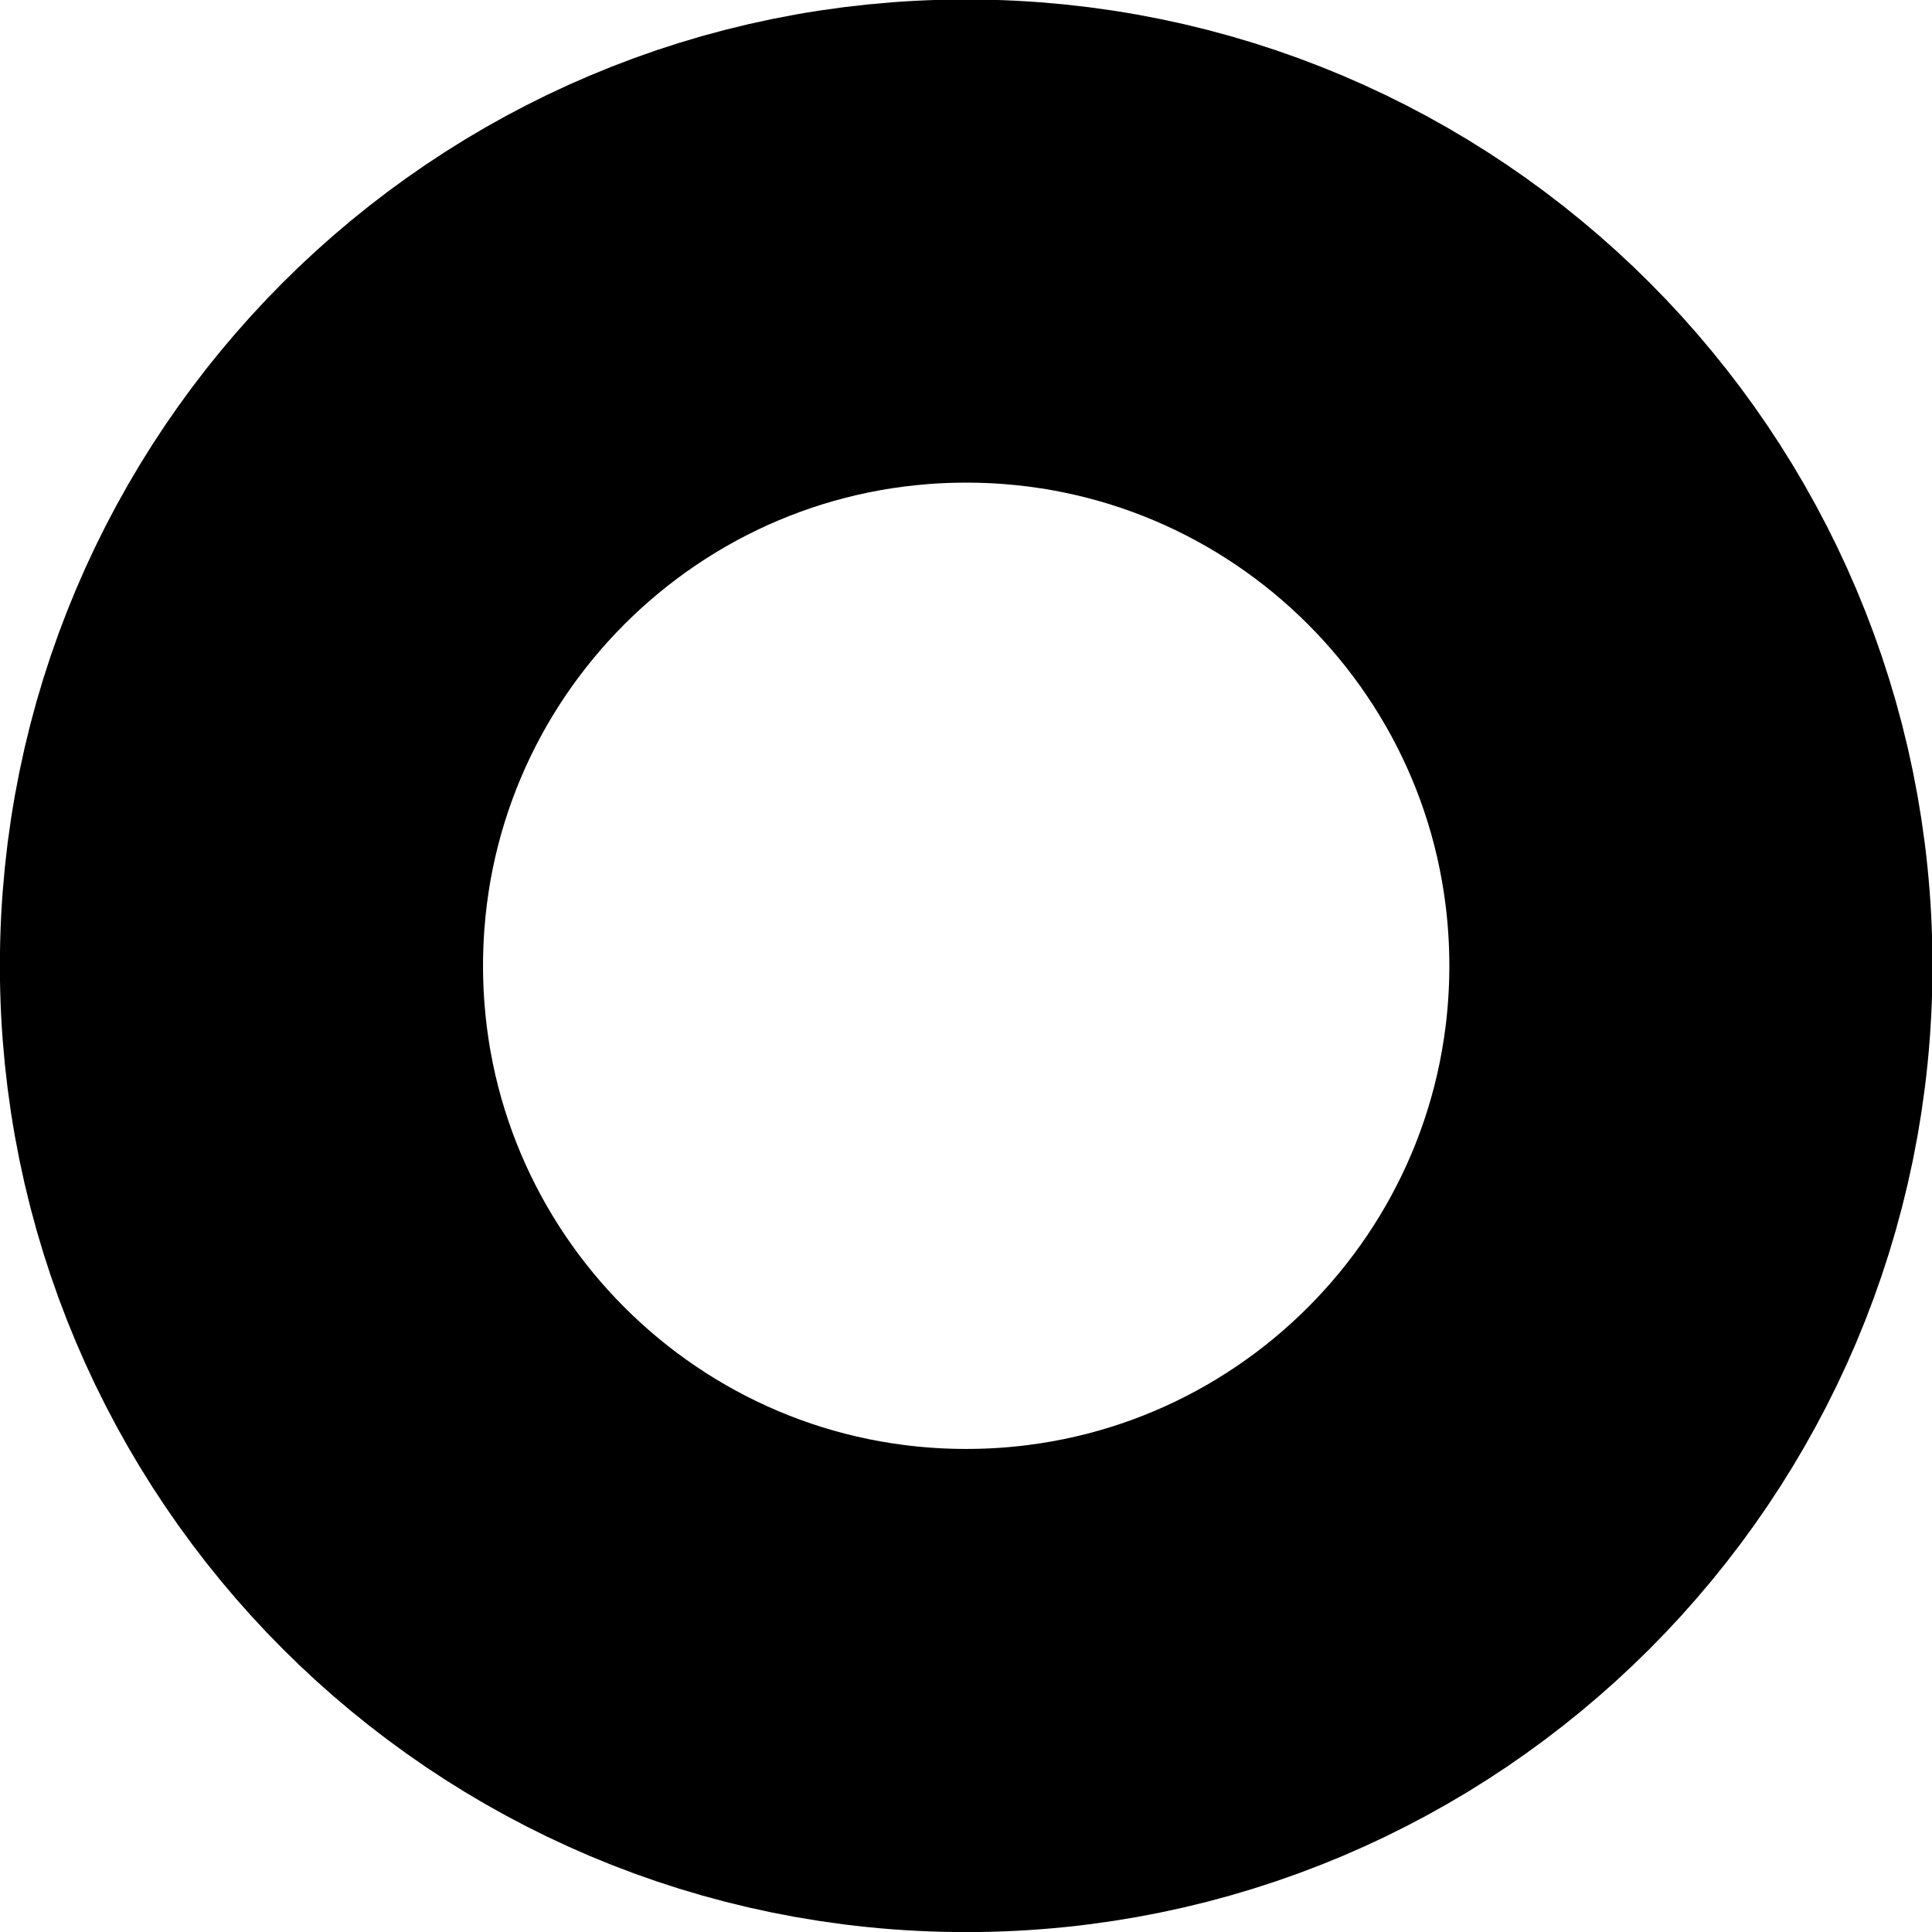
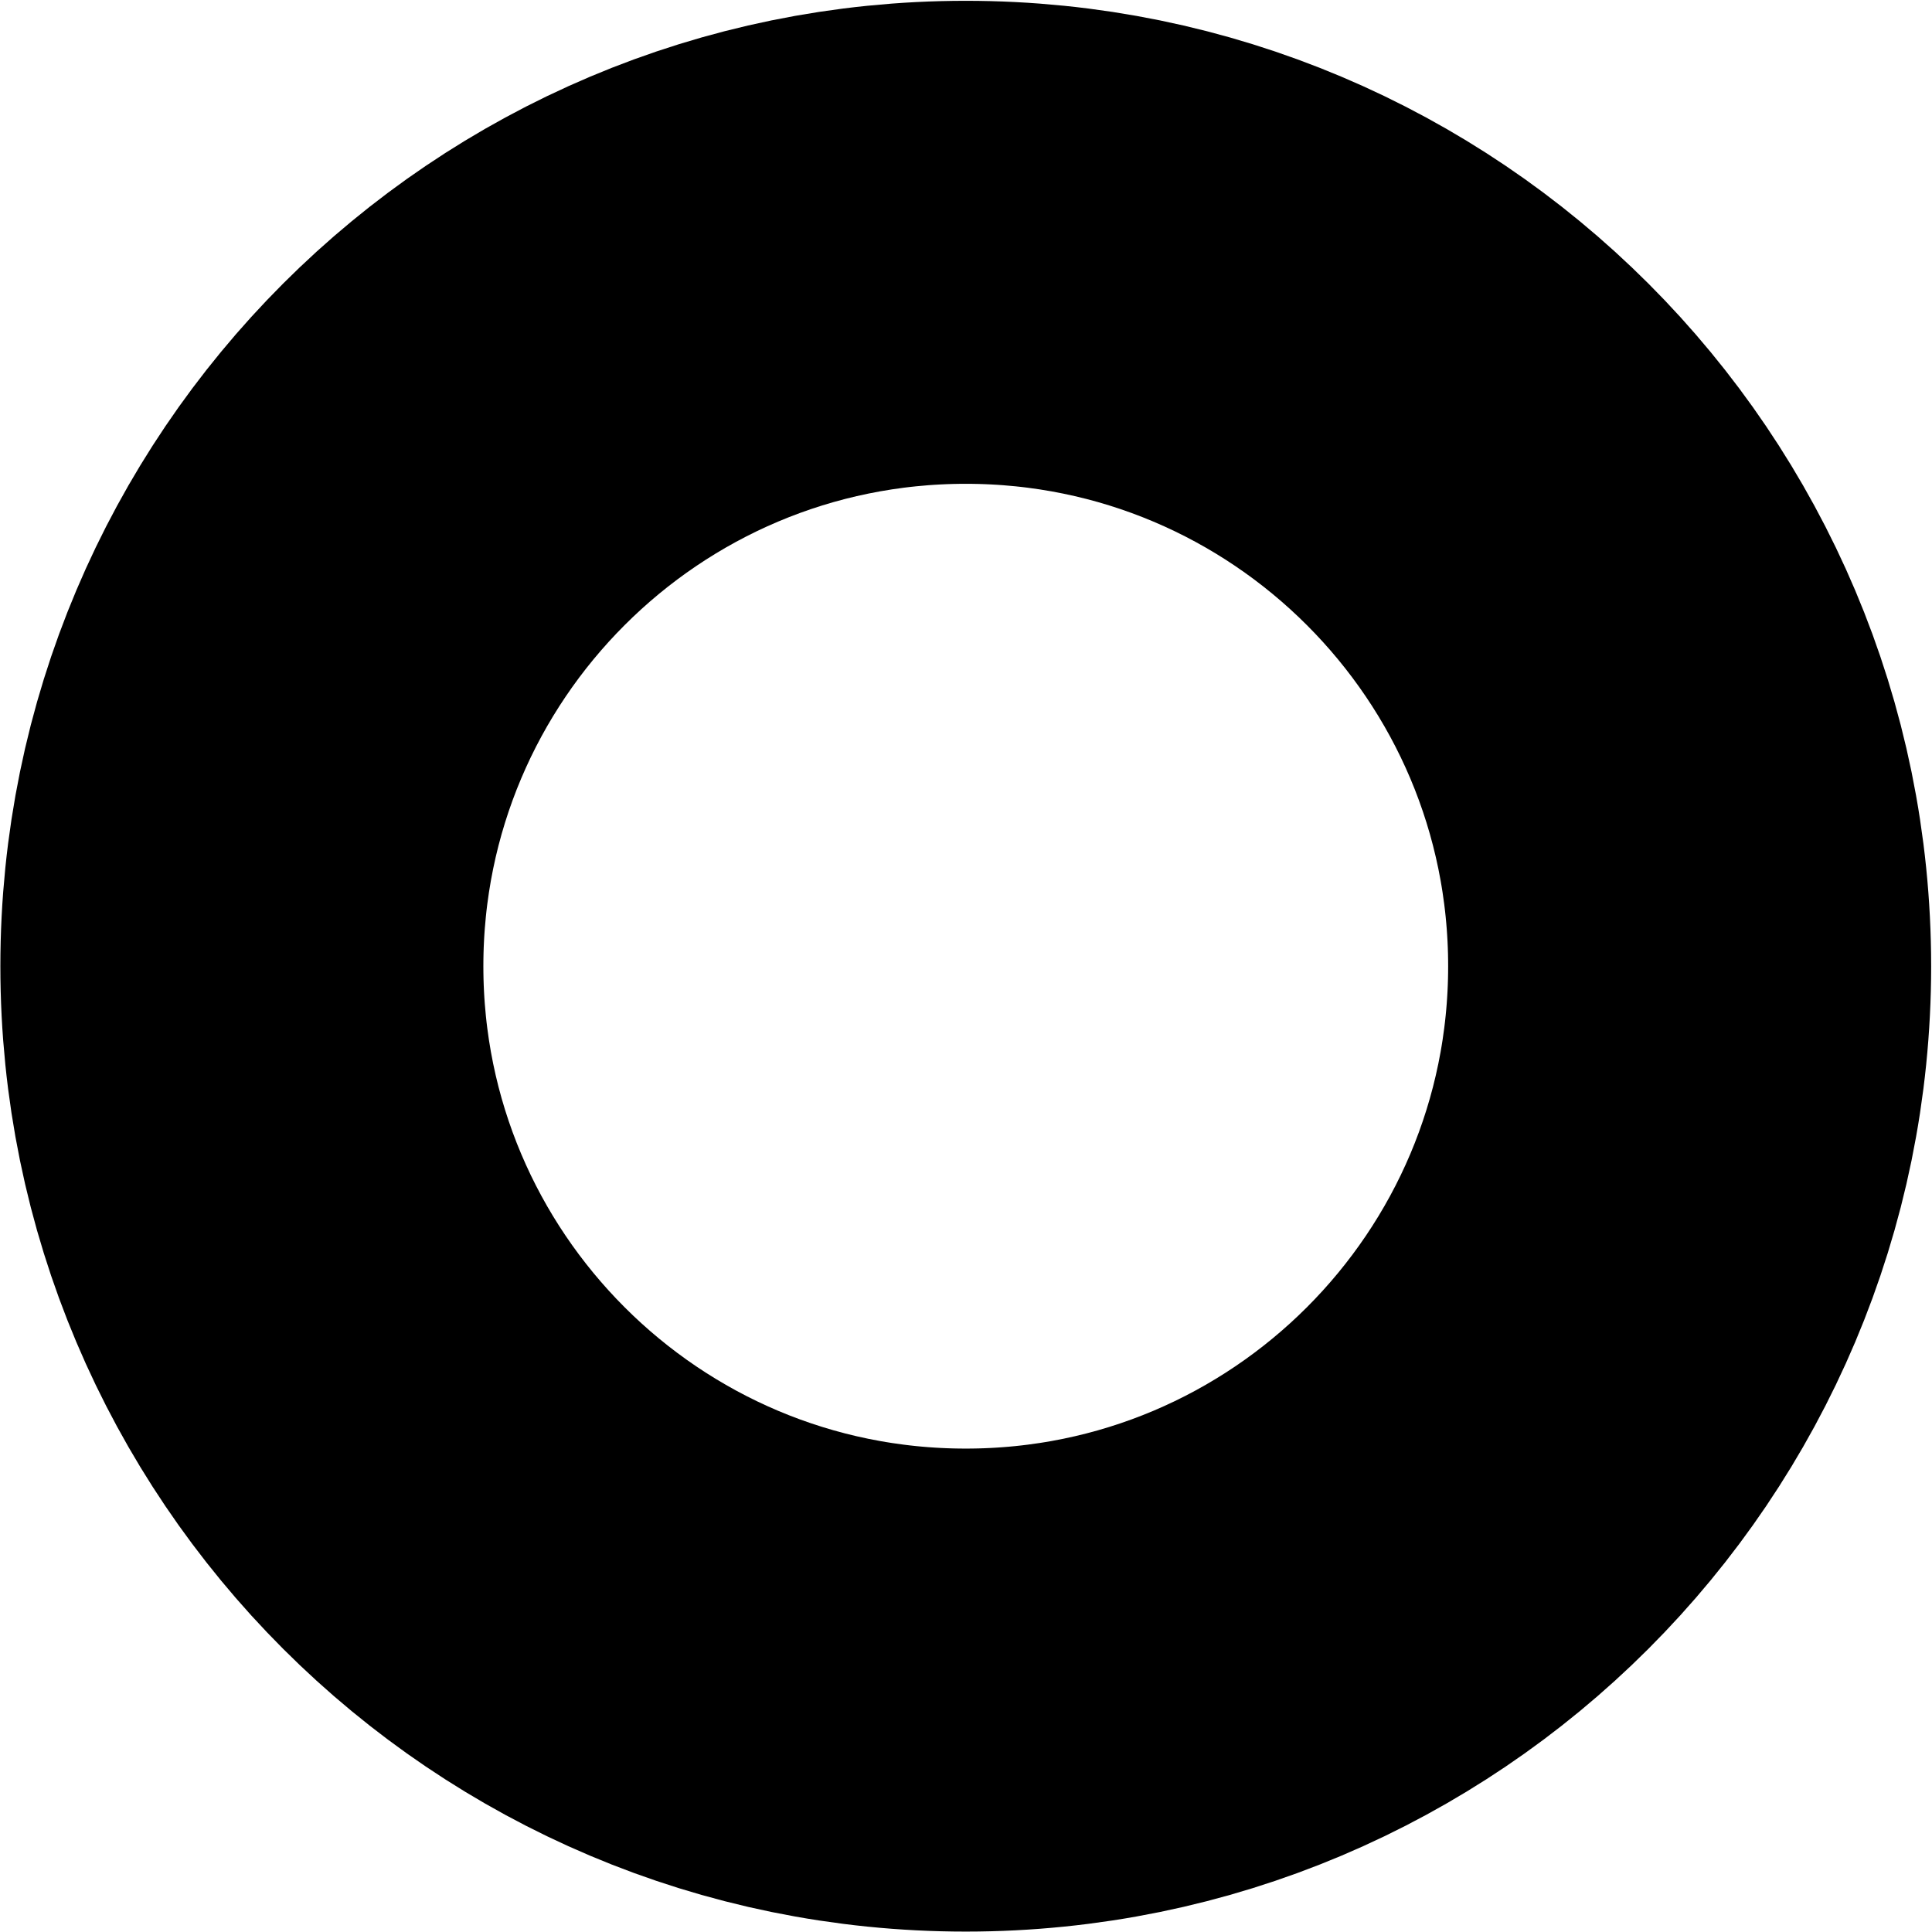
- <svg xmlns="http://www.w3.org/2000/svg" width="3.175mm" height="3.175mm" viewBox="0 0 3.175 3.175" version="1.1" id="svg1">
+ <svg xmlns="http://www.w3.org/2000/svg" width="1.588mm" height="1.588mm" viewBox="0 0 1.588 1.588" version="1.1" id="svg1">
  <defs id="defs1" />
-   <g id="layer1" transform="translate(-69.4892,-62.41185)">
-     <ellipse style="fill:none;stroke:#000000;stroke-width:0.794;stroke-dasharray:none;stroke-opacity:1" id="path1" cx="71.077" cy="63.999" rx="1.191" ry="1.191" />
+   <g id="layer1" transform="translate(-69.4892,-62.41184)">
+     <ellipse style="fill:none;stroke:#000000;stroke-width:0.397;stroke-dasharray:none;stroke-opacity:1" id="path1" cx="70.283" cy="63.206" rx="0.595" ry="0.595" />
  </g>
</svg>
